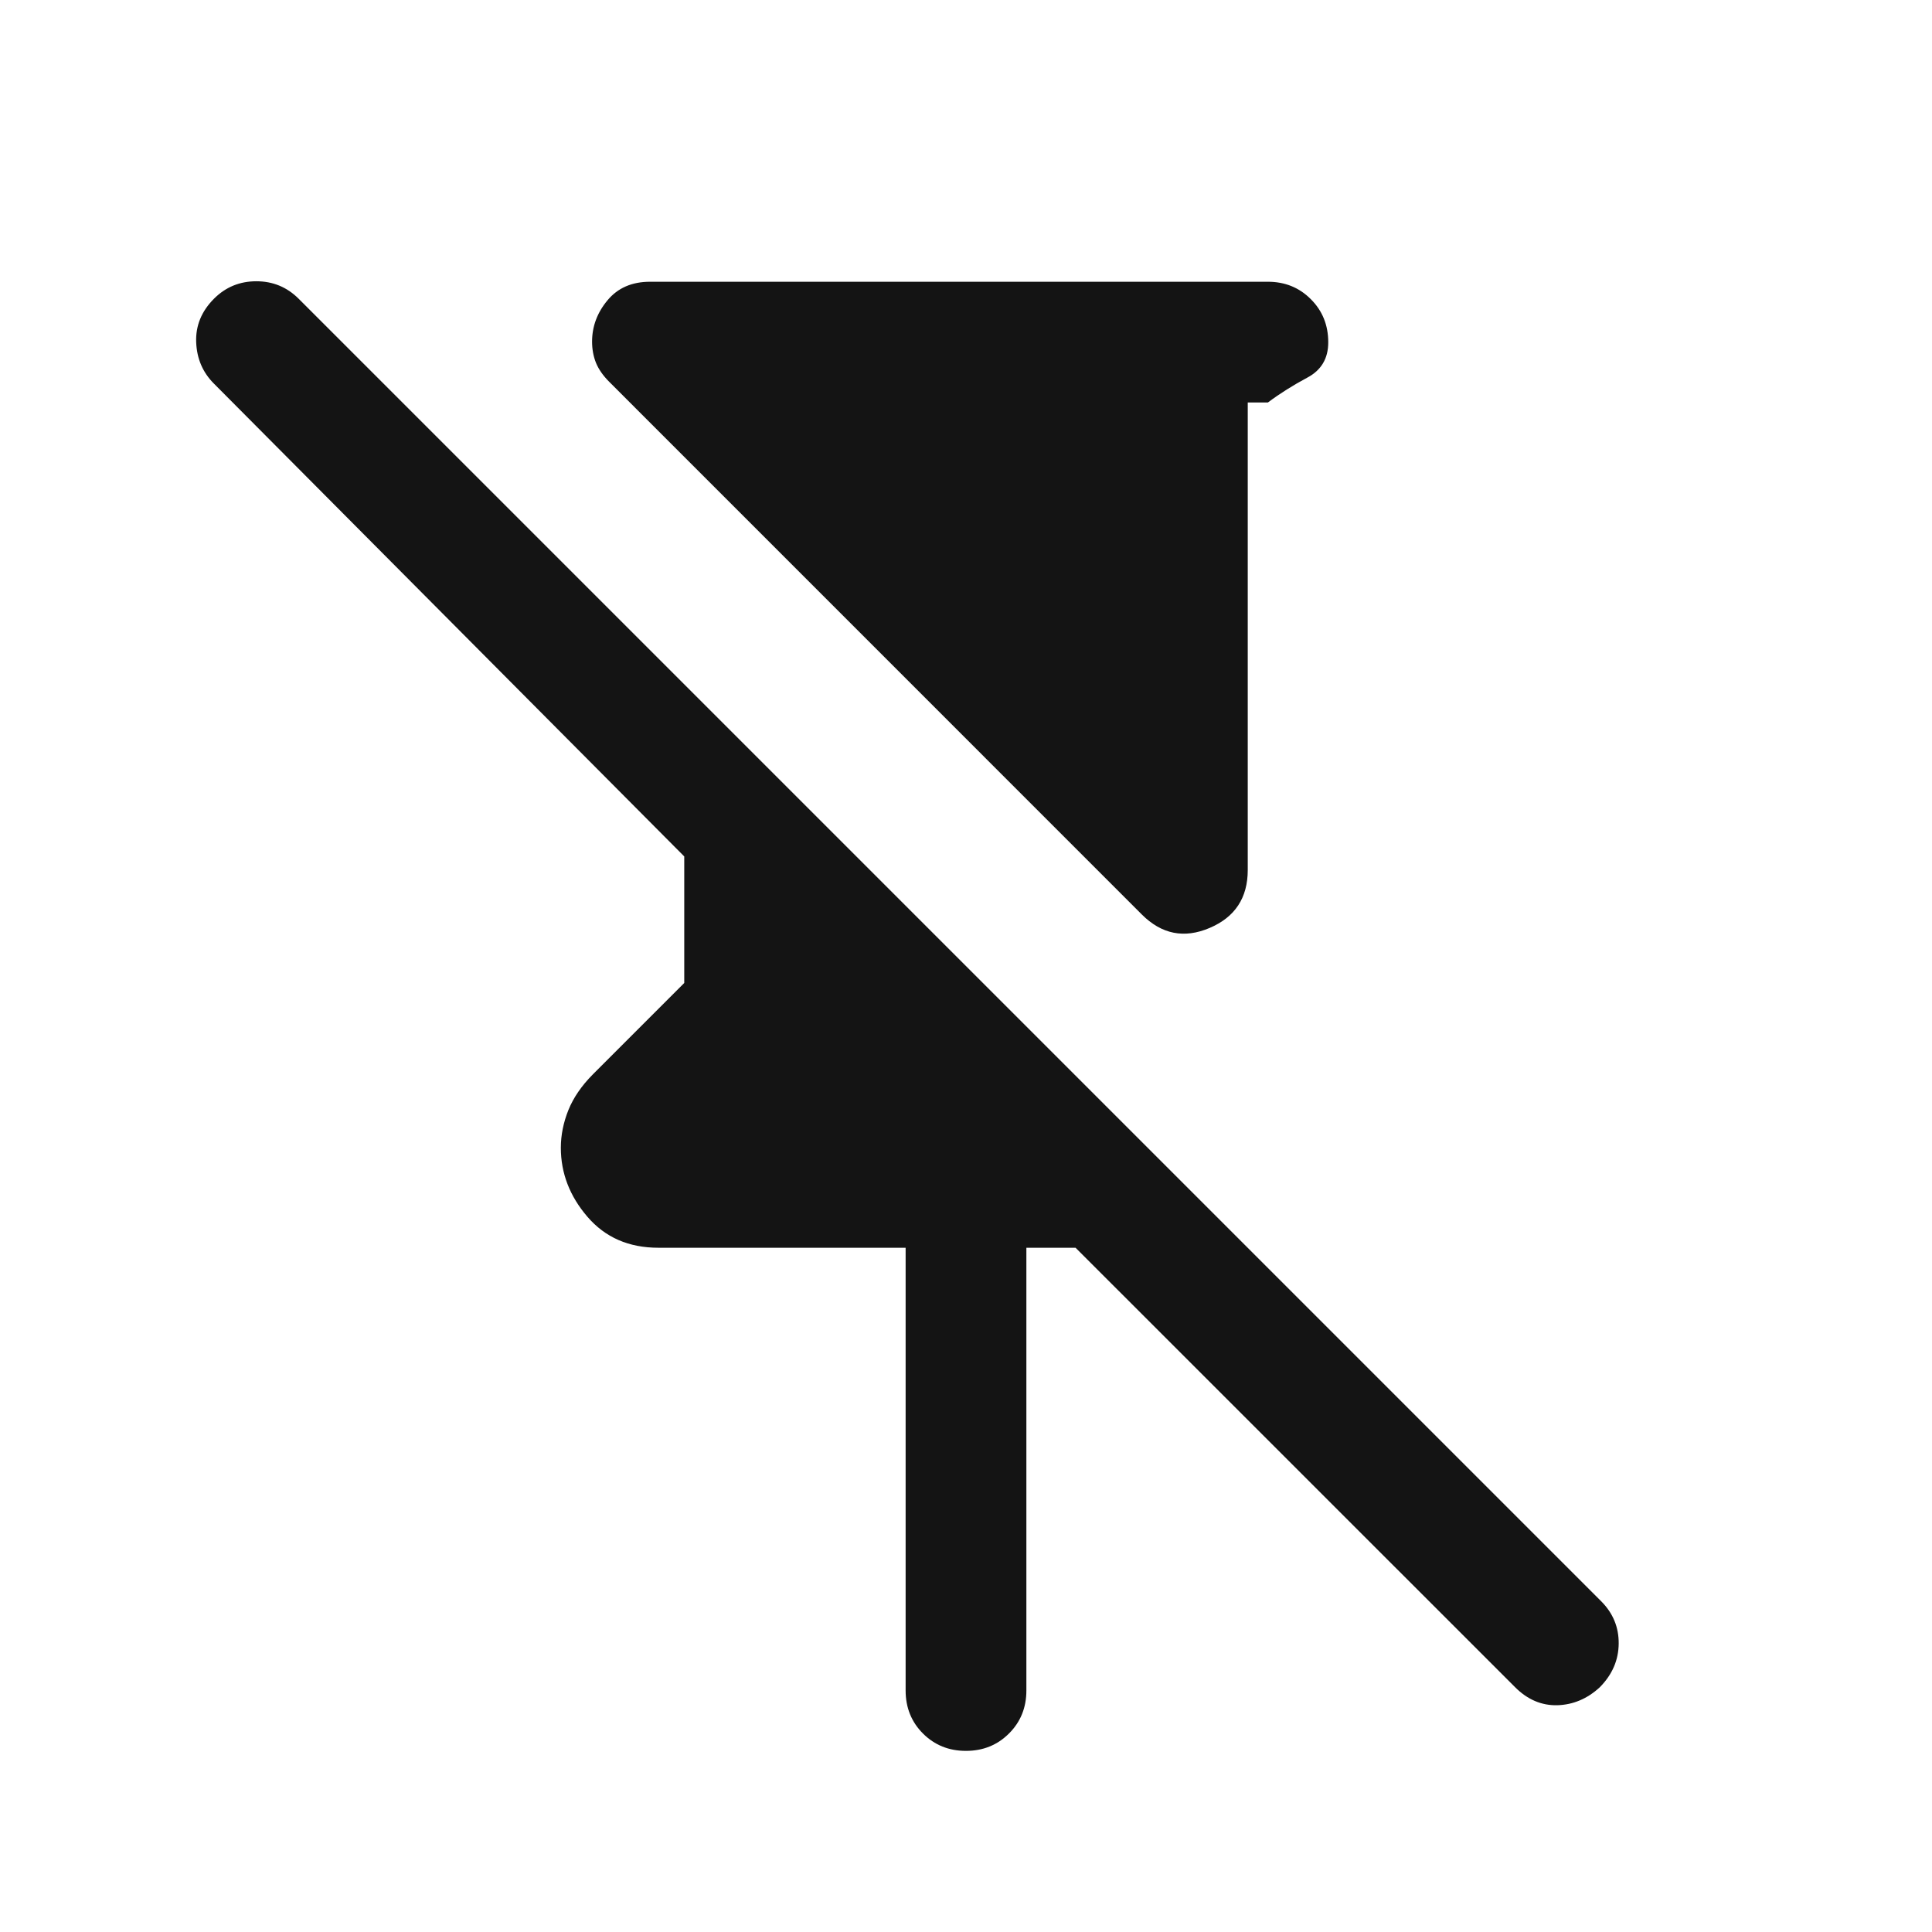
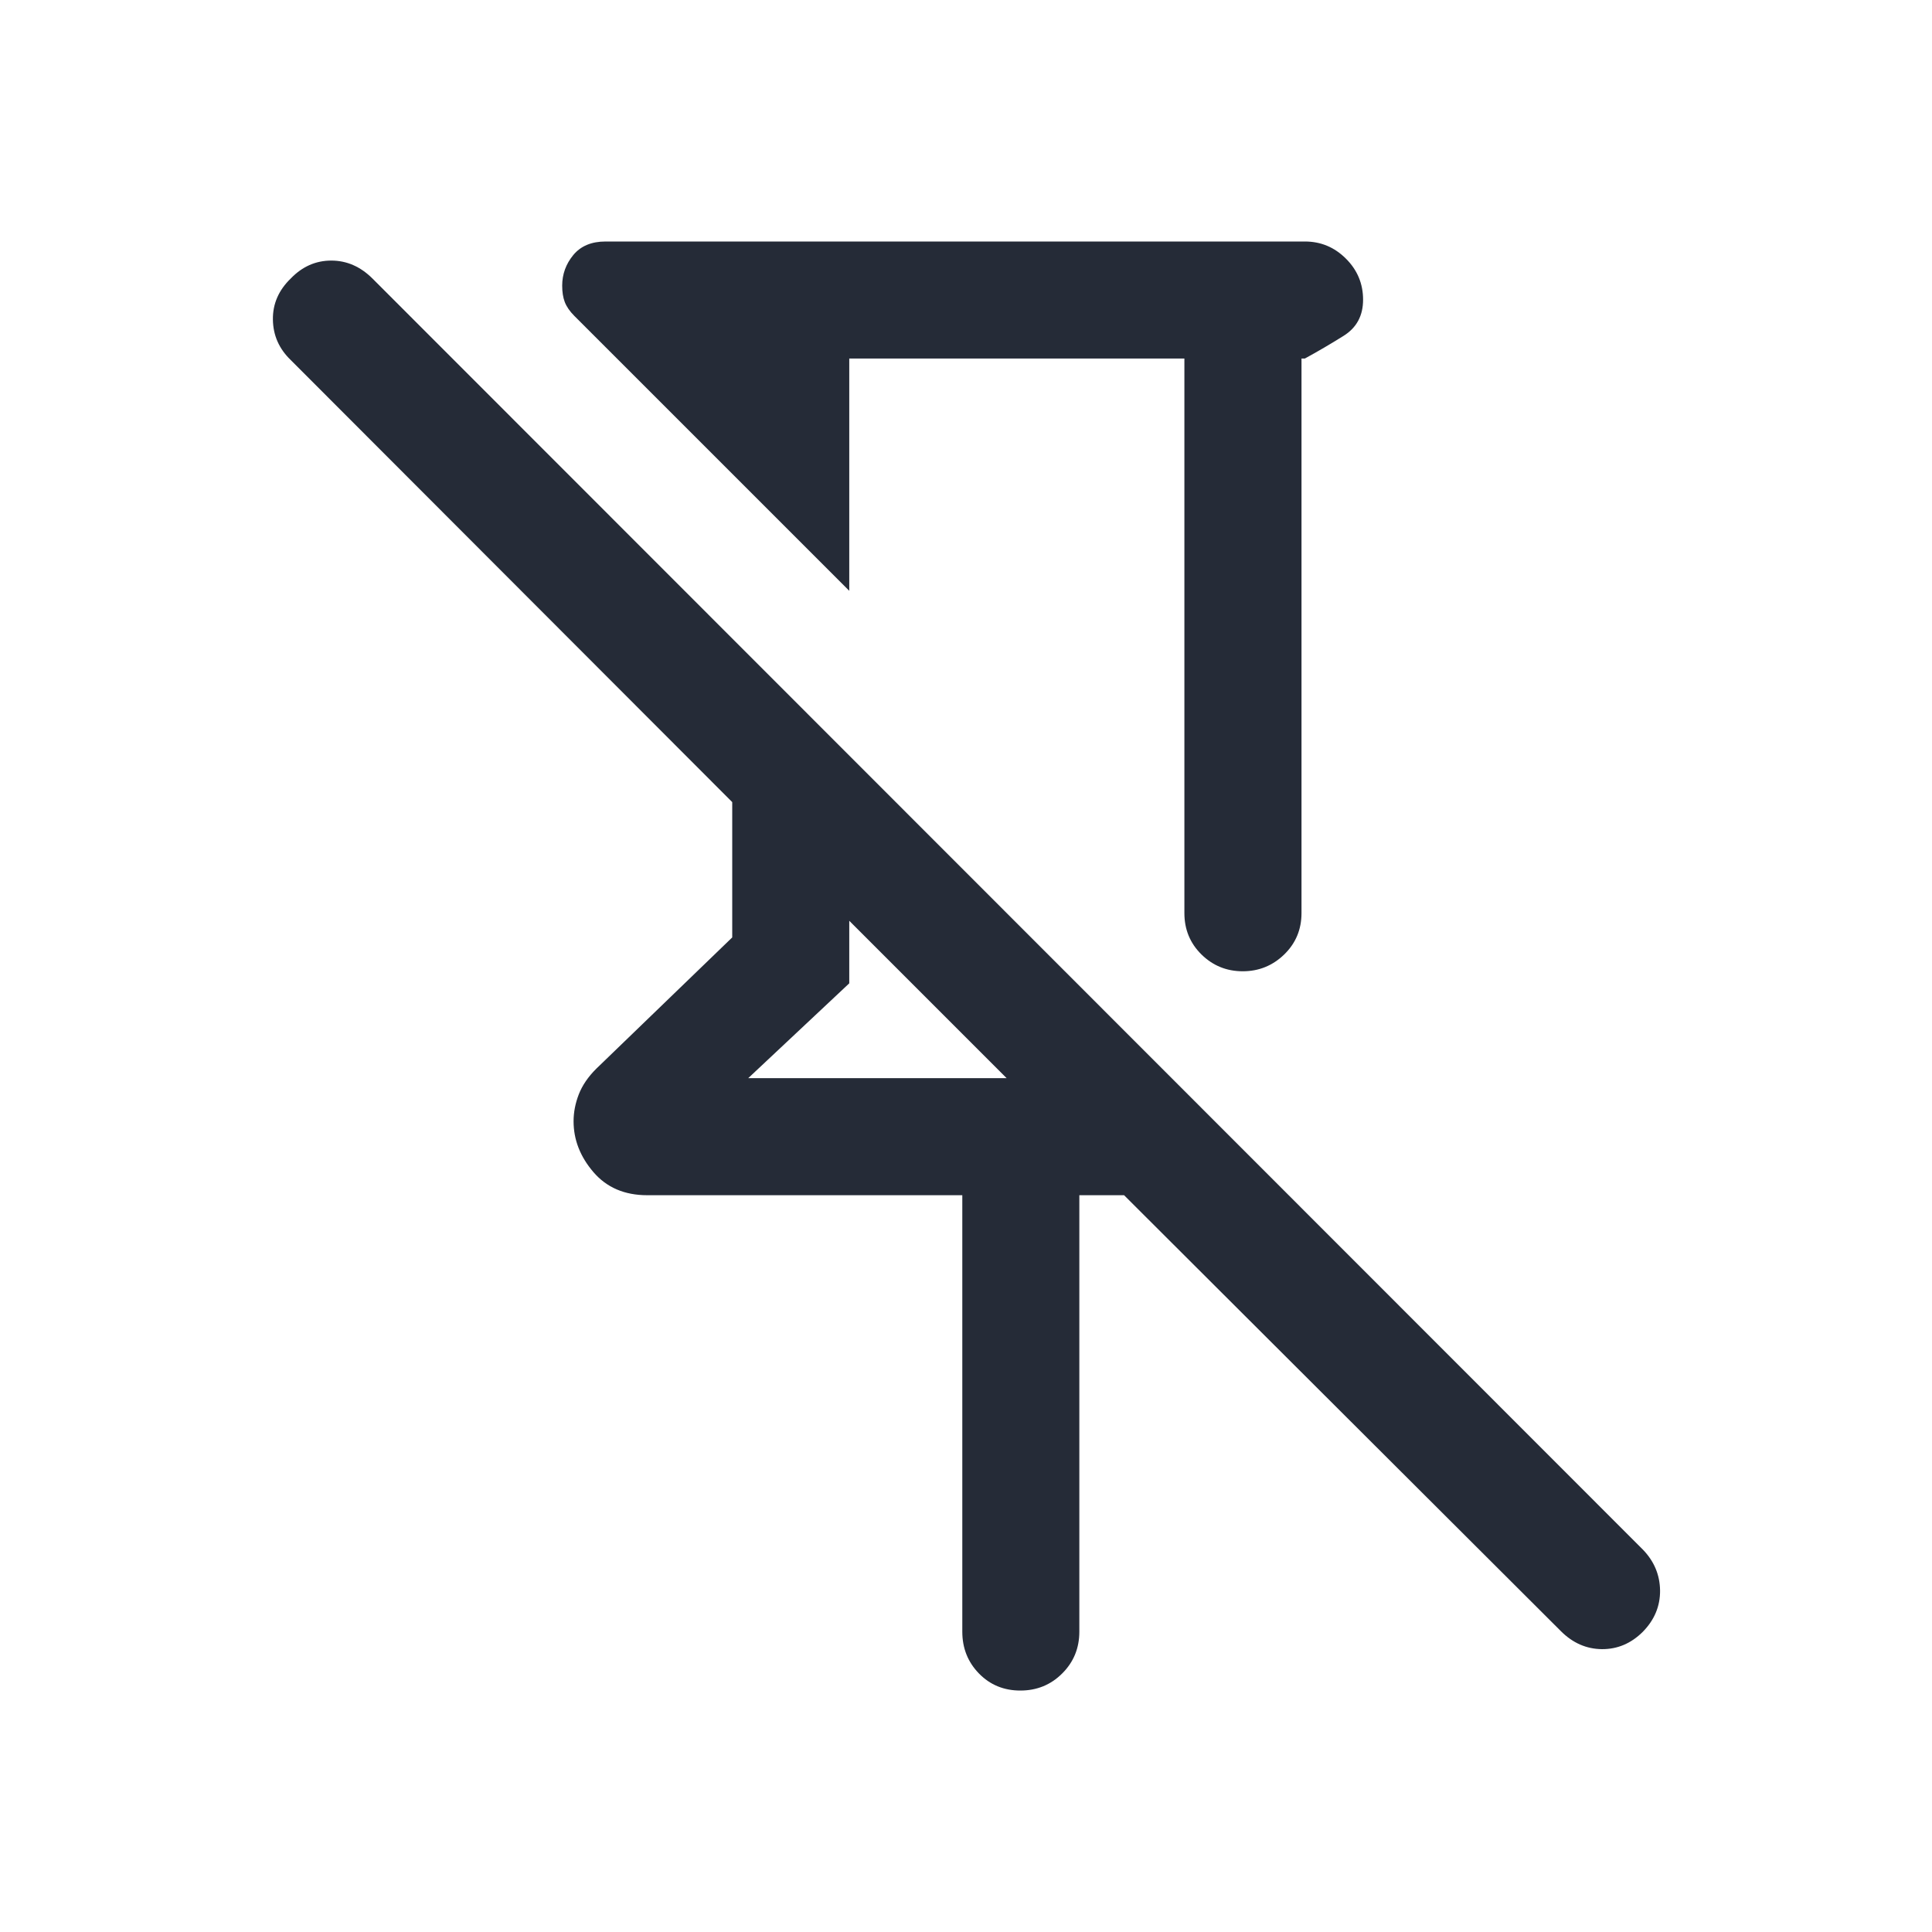
<svg xmlns="http://www.w3.org/2000/svg" width="24" height="24" viewBox="0 0 24 24" fill="none">
-   <mask id="mask0_740_8442" style="mask-type:alpha" maskUnits="userSpaceOnUse" x="0" y="0" width="24" height="24">
-     <rect width="24" height="24" fill="#D9D9D9" />
-   </mask>
-   <g mask="url(#mask0_740_8442)">
-     <path d="M14.184 11.36L7.569 4.744C7.491 4.666 7.436 4.587 7.403 4.506C7.371 4.425 7.355 4.338 7.355 4.244C7.355 4.055 7.419 3.883 7.547 3.73C7.674 3.577 7.85 3.5 8.075 3.5H15.75C15.962 3.5 16.14 3.572 16.284 3.717C16.428 3.861 16.5 4.039 16.5 4.253C16.5 4.453 16.413 4.6 16.238 4.692C16.064 4.785 15.901 4.887 15.75 5H15.5V10.808C15.5 11.153 15.342 11.393 15.027 11.527C14.711 11.662 14.43 11.606 14.184 11.36ZM11.25 21V15.5H8.179C7.811 15.5 7.518 15.372 7.297 15.115C7.077 14.859 6.967 14.573 6.967 14.258C6.967 14.1 6.999 13.944 7.061 13.789C7.124 13.634 7.225 13.487 7.365 13.346L8.5 12.211V10.639L2.657 4.765C2.519 4.627 2.445 4.456 2.437 4.251C2.429 4.047 2.503 3.866 2.659 3.71C2.803 3.566 2.978 3.494 3.184 3.494C3.391 3.494 3.566 3.567 3.711 3.712L19.888 19.889C20.037 20.037 20.11 20.214 20.108 20.418C20.106 20.623 20.028 20.803 19.873 20.96C19.718 21.103 19.542 21.177 19.346 21.183C19.15 21.188 18.974 21.113 18.819 20.957L13.361 15.5H12.75V21C12.75 21.212 12.678 21.391 12.534 21.534C12.39 21.678 12.212 21.75 11.999 21.75C11.787 21.75 11.609 21.678 11.465 21.534C11.322 21.391 11.25 21.212 11.25 21Z" fill="#141414" />
+   <g transform="translate(3.39, 3) scale(0.9184)">
+     <path d="M12.329 1.583H7.796V4.725L4.077 1.006C4.015 0.944 3.972 0.881 3.948 0.819C3.924 0.756 3.913 0.682 3.913 0.597C3.913 0.443 3.963 0.305 4.063 0.183C4.164 0.061 4.309 0 4.5 0H13.958C14.174 0 14.359 0.077 14.514 0.232C14.669 0.386 14.746 0.572 14.746 0.787C14.746 1.004 14.658 1.167 14.481 1.277C14.305 1.387 14.131 1.489 13.958 1.583H13.913V9.084C13.913 9.306 13.835 9.492 13.679 9.644C13.523 9.795 13.336 9.871 13.118 9.871C12.9 9.871 12.714 9.795 12.56 9.644C12.406 9.492 12.329 9.306 12.329 9.084V1.583ZM9.325 18.804V12.9H5.063C4.757 12.9 4.514 12.796 4.335 12.587C4.156 12.378 4.067 12.149 4.067 11.9C4.067 11.78 4.09 11.659 4.137 11.537C4.184 11.416 4.263 11.299 4.375 11.188L6.213 9.413V7.583L0.242 1.604C0.083 1.451 0.003 1.269 7.21779e-05 1.056C-0.003 0.844 0.078 0.658 0.242 0.5C0.397 0.339 0.58 0.258 0.79 0.258C0.999 0.258 1.186 0.34 1.348 0.502L18.533 17.696C18.683 17.852 18.76 18.035 18.763 18.246C18.765 18.457 18.688 18.644 18.529 18.806C18.371 18.963 18.187 19.041 17.977 19.04C17.767 19.038 17.582 18.957 17.422 18.797L11.513 12.9H10.908V18.804C10.908 19.026 10.831 19.215 10.676 19.369C10.522 19.523 10.333 19.6 10.11 19.6C9.887 19.6 9.7 19.523 9.55 19.369C9.4 19.215 9.325 19.026 9.325 18.804ZM6.429 11.317H9.925L7.796 9.188V10.034L6.429 11.317Z" fill="#252B37" />
  </g>
</svg>
